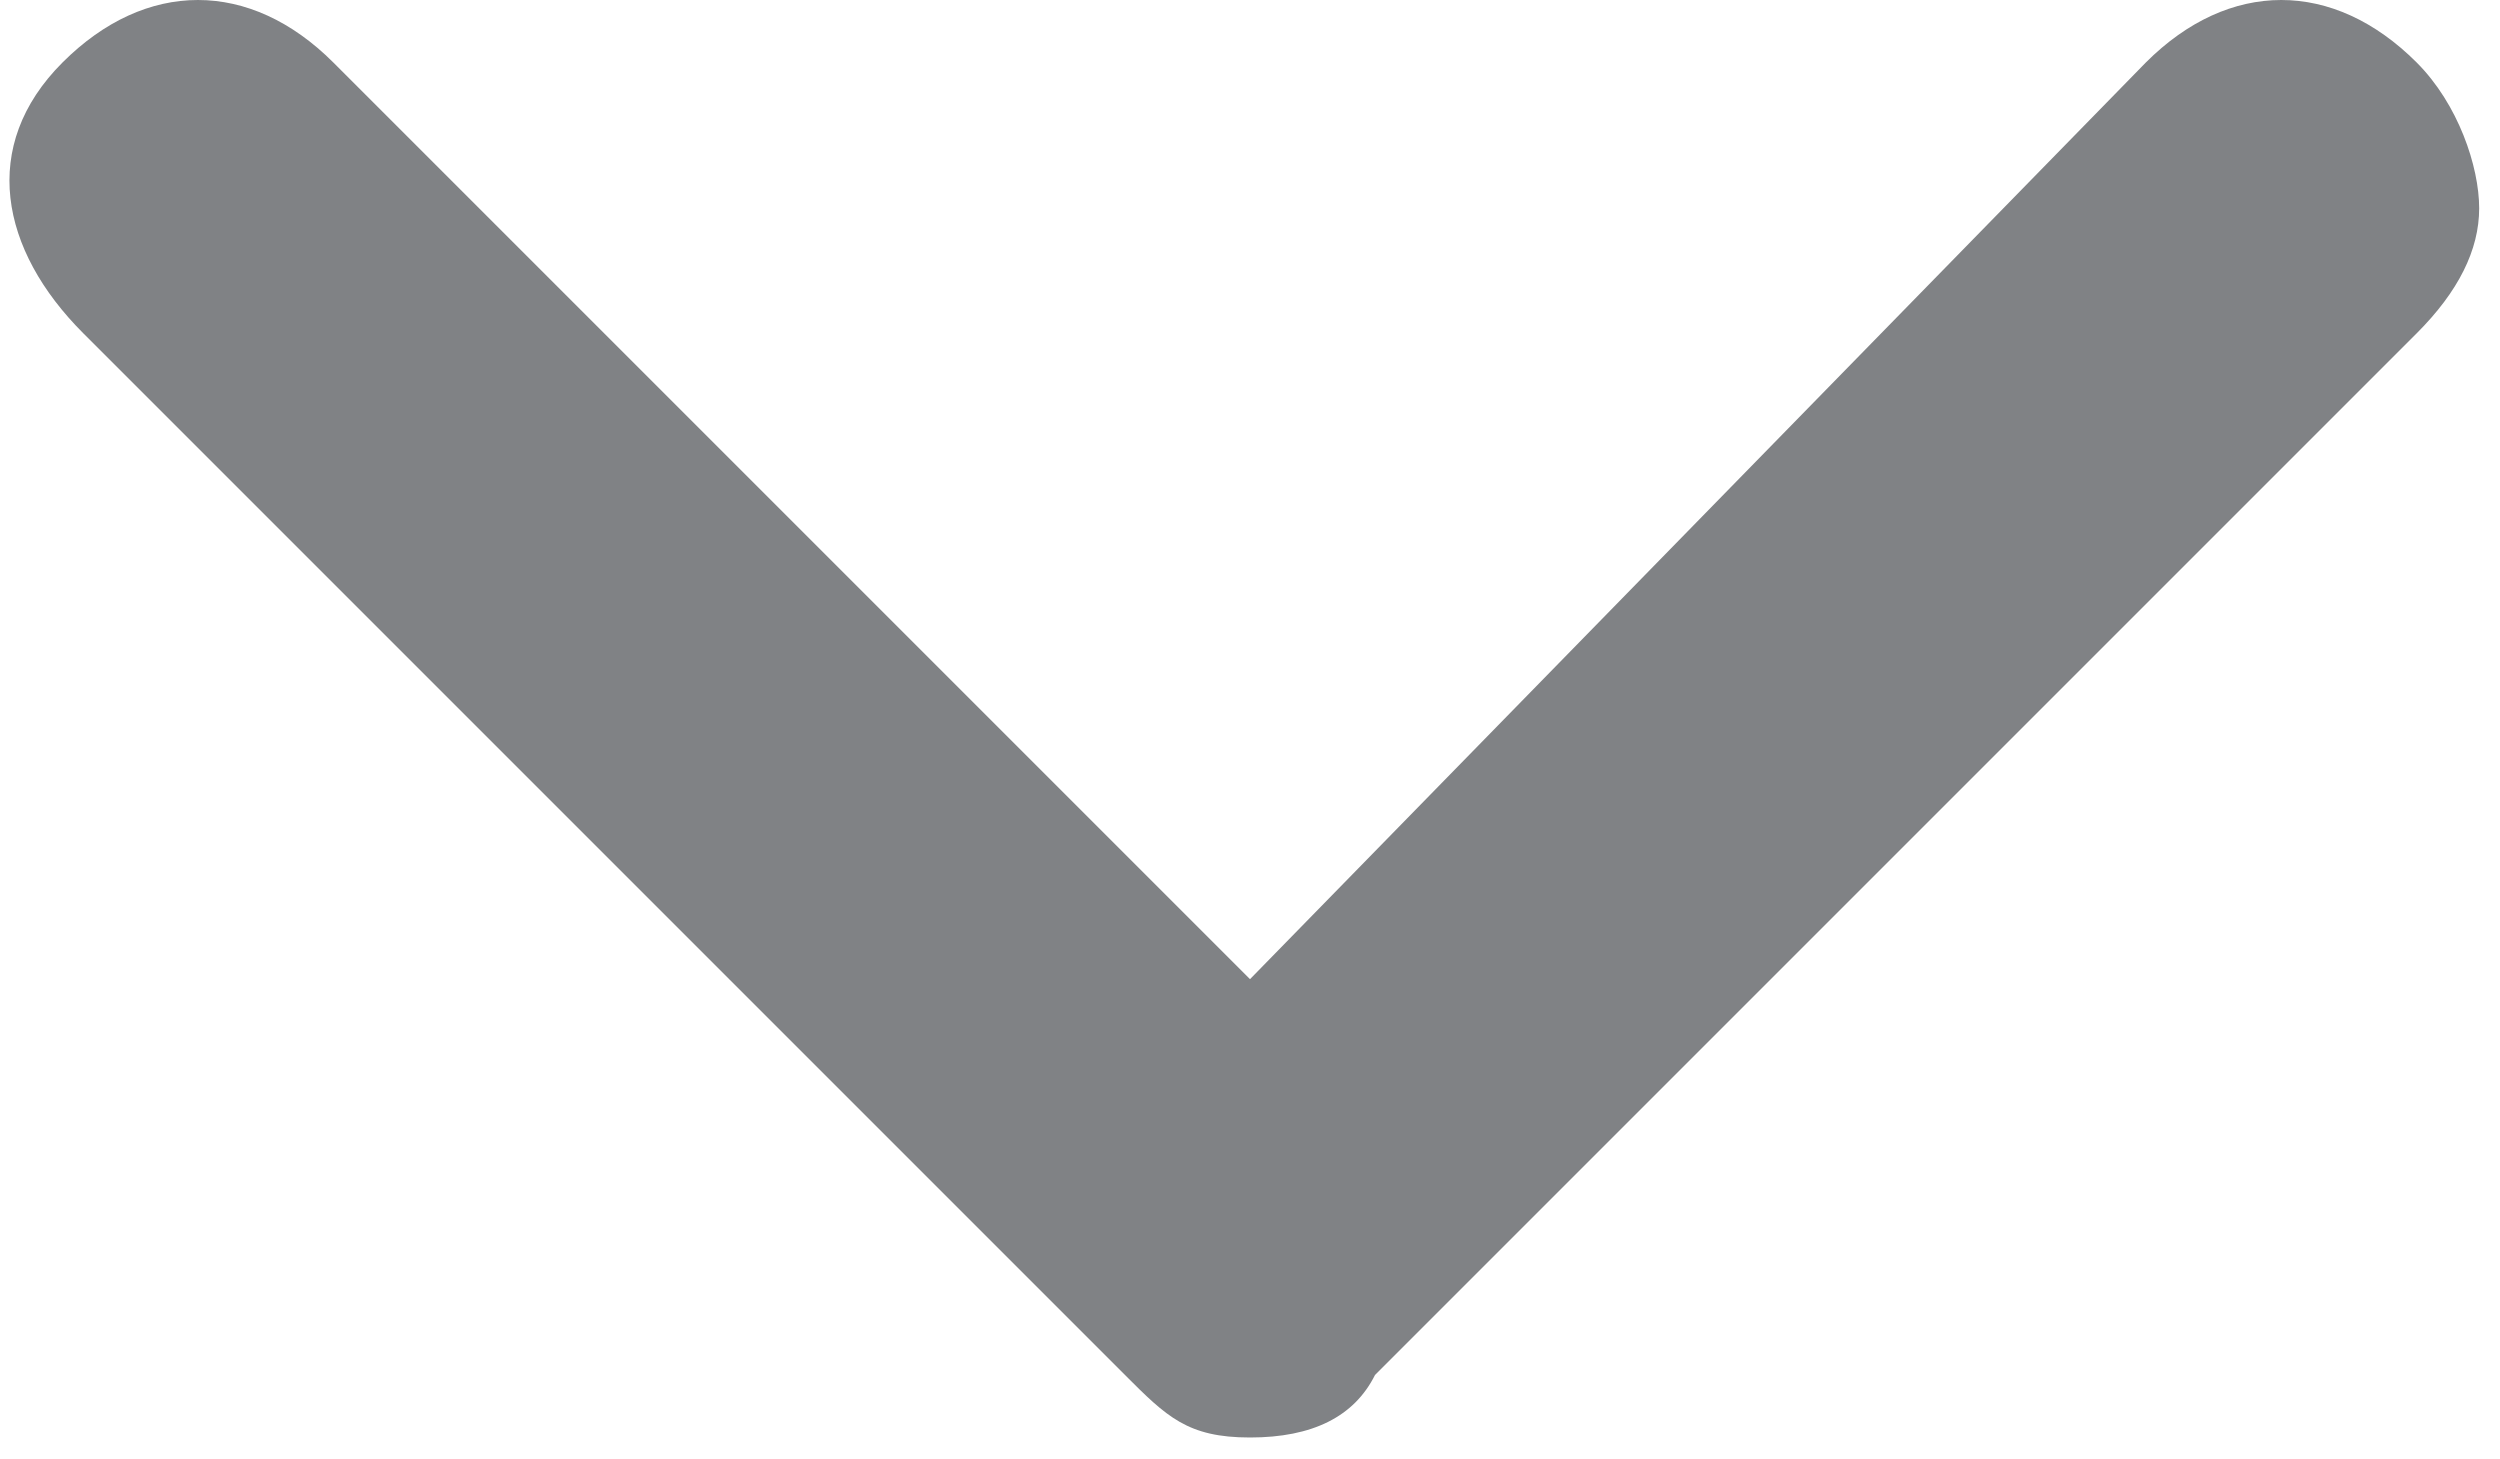
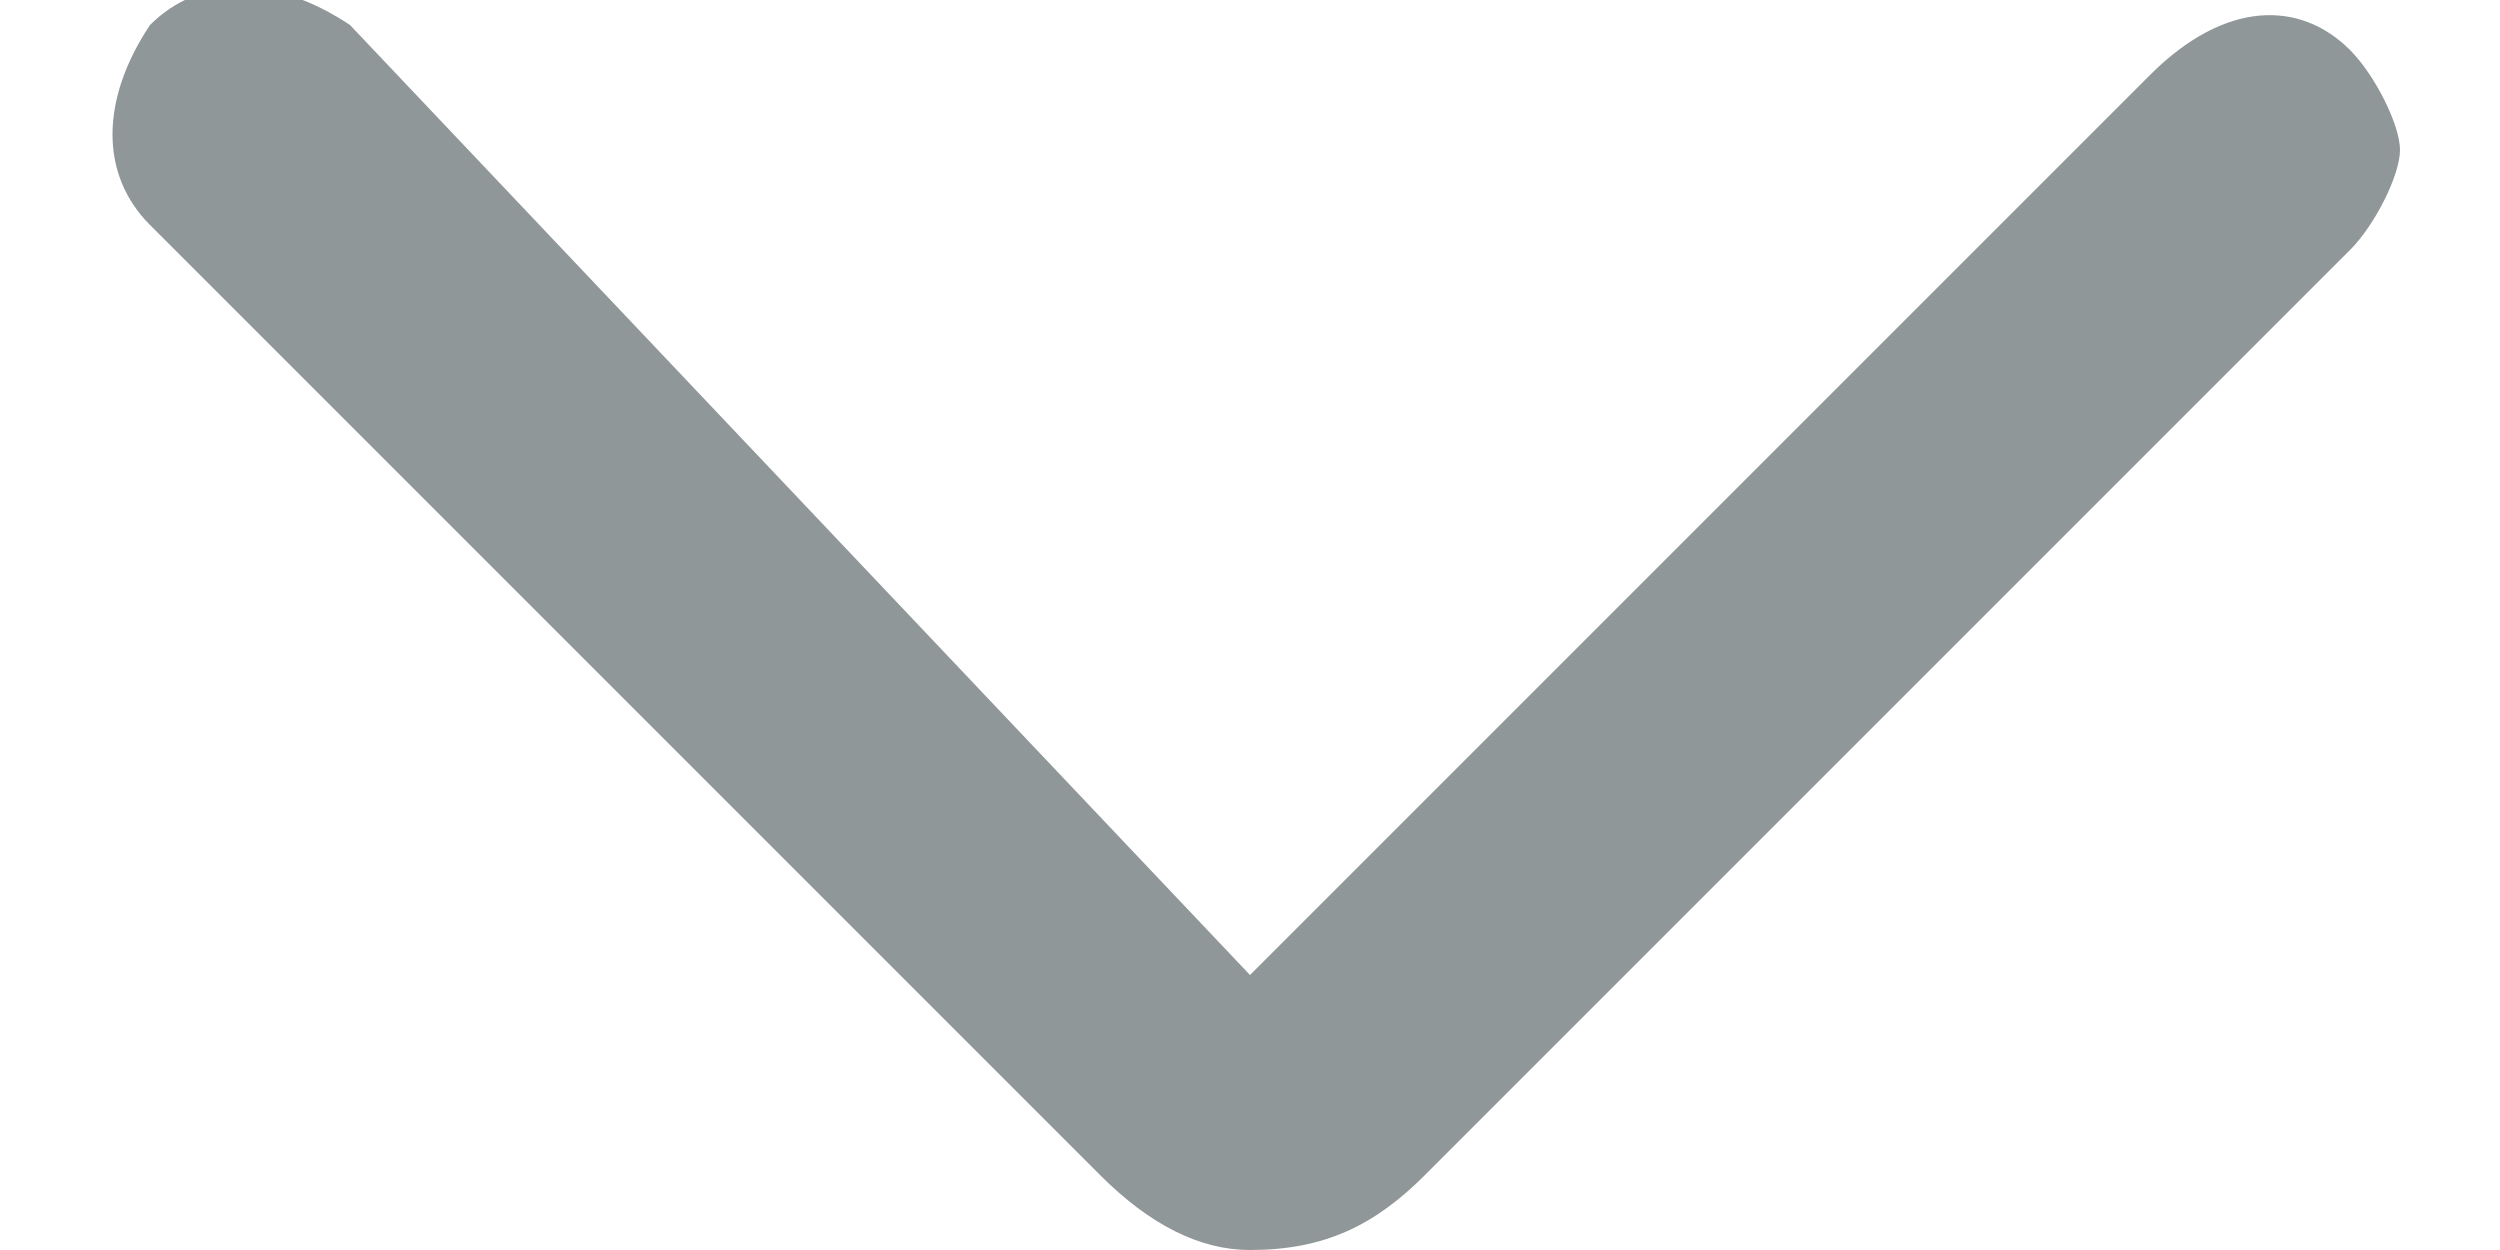
- <svg xmlns="http://www.w3.org/2000/svg" version="1.1" id="Layer_1" x="0px" y="0px" viewBox="0 0 12 7" enable-background="new 0 0 12 7" xml:space="preserve">
-   <path fill="#808285" d="M6,4.7L1.6,0.3c-0.4-0.4-0.9-0.4-1.3,0S0,1.2,0.4,1.6l5,5C5.6,6.8,5.7,6.9,6,6.9s0.5-0.1,0.6-0.3l5-5  c0.2-0.2,0.3-0.4,0.3-0.6s-0.1-0.5-0.3-0.7c-0.4-0.4-0.9-0.4-1.3,0L6,4.7z" />
+ <svg xmlns="http://www.w3.org/2000/svg" version="1.1" id="Layer_1" x="0px" y="0px" viewBox="0 0 10 5" style="enable-background:new 0 0 10 5;" xml:space="preserve">
+   <style type="text/css">
+ 	.st0{fill:#909799;}
+ </style>
+   <g>
+     <path class="st0" d="M9.6,0.6c0,0.1-0.1,0.3-0.2,0.4L5.7,4.7C5.5,4.9,5.3,5,5,5C4.8,5,4.6,4.9,4.4,4.7L0.6,0.9   c-0.2-0.2-0.2-0.5,0-0.8c0.2-0.2,0.5-0.2,0.8,0L5,3.9l3.6-3.6C8.9,0,9.2,0,9.4,0.2C9.5,0.3,9.6,0.5,9.6,0.6z" />
+   </g>
</svg>
